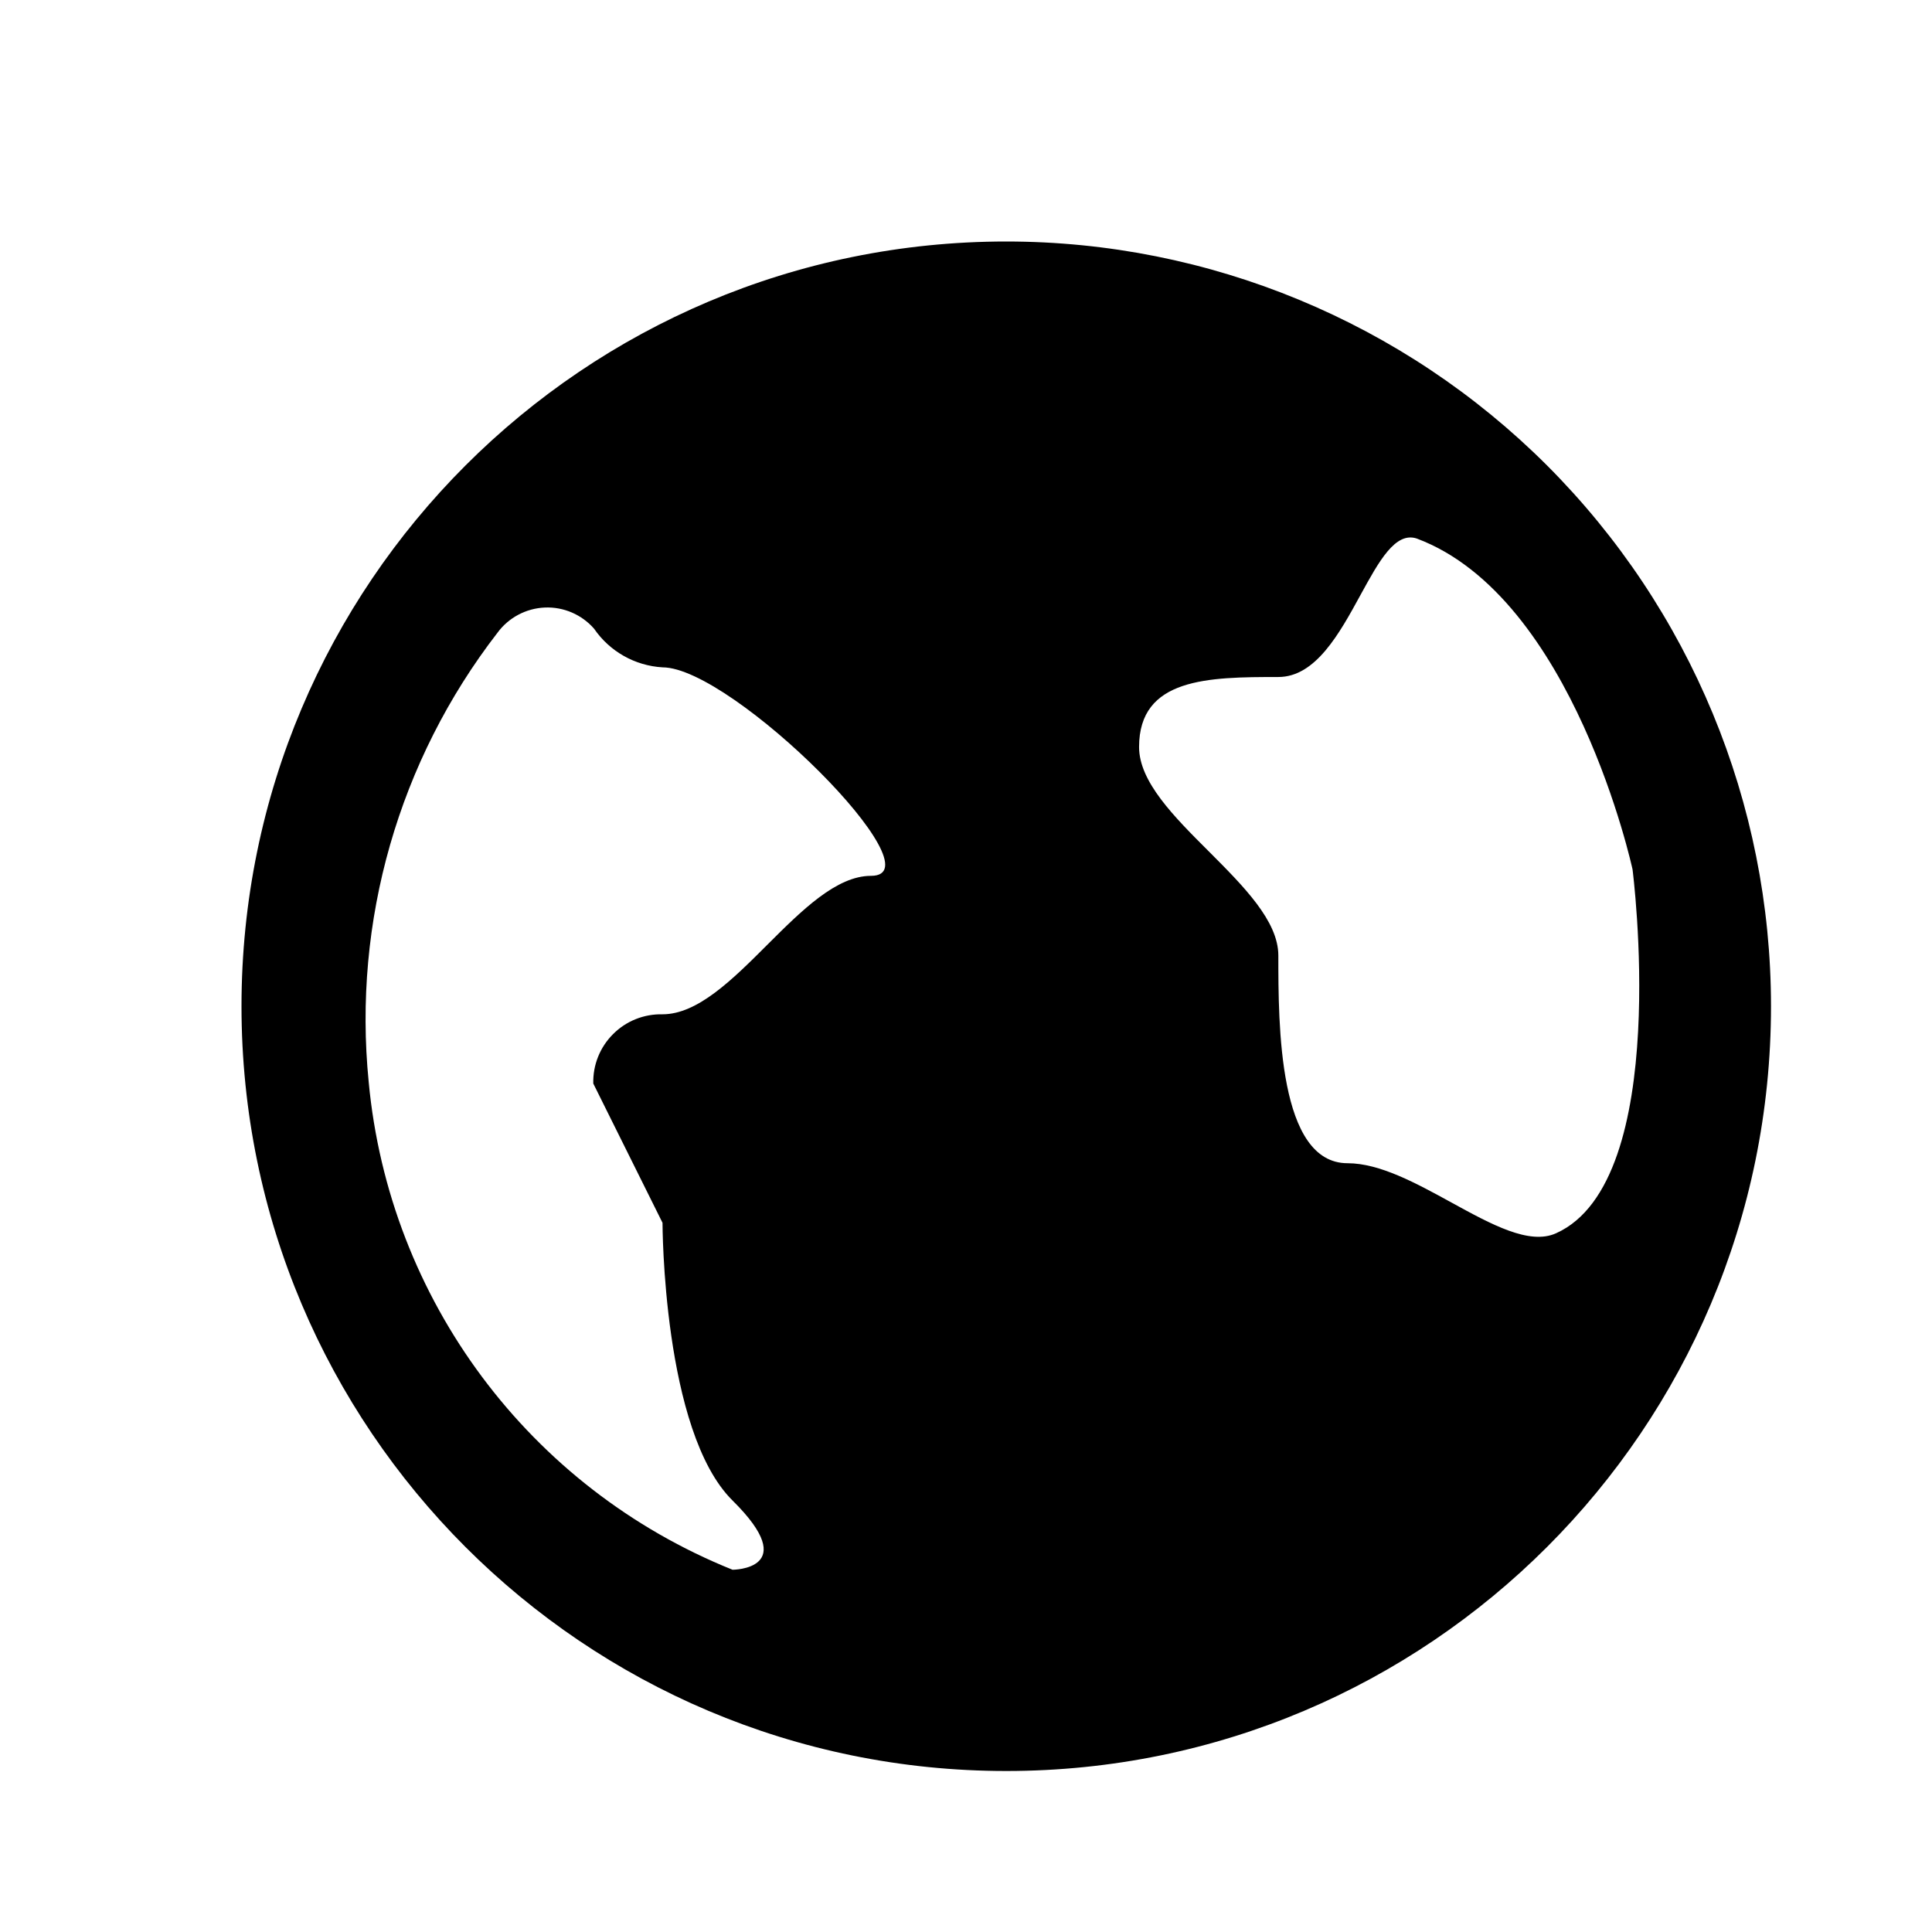
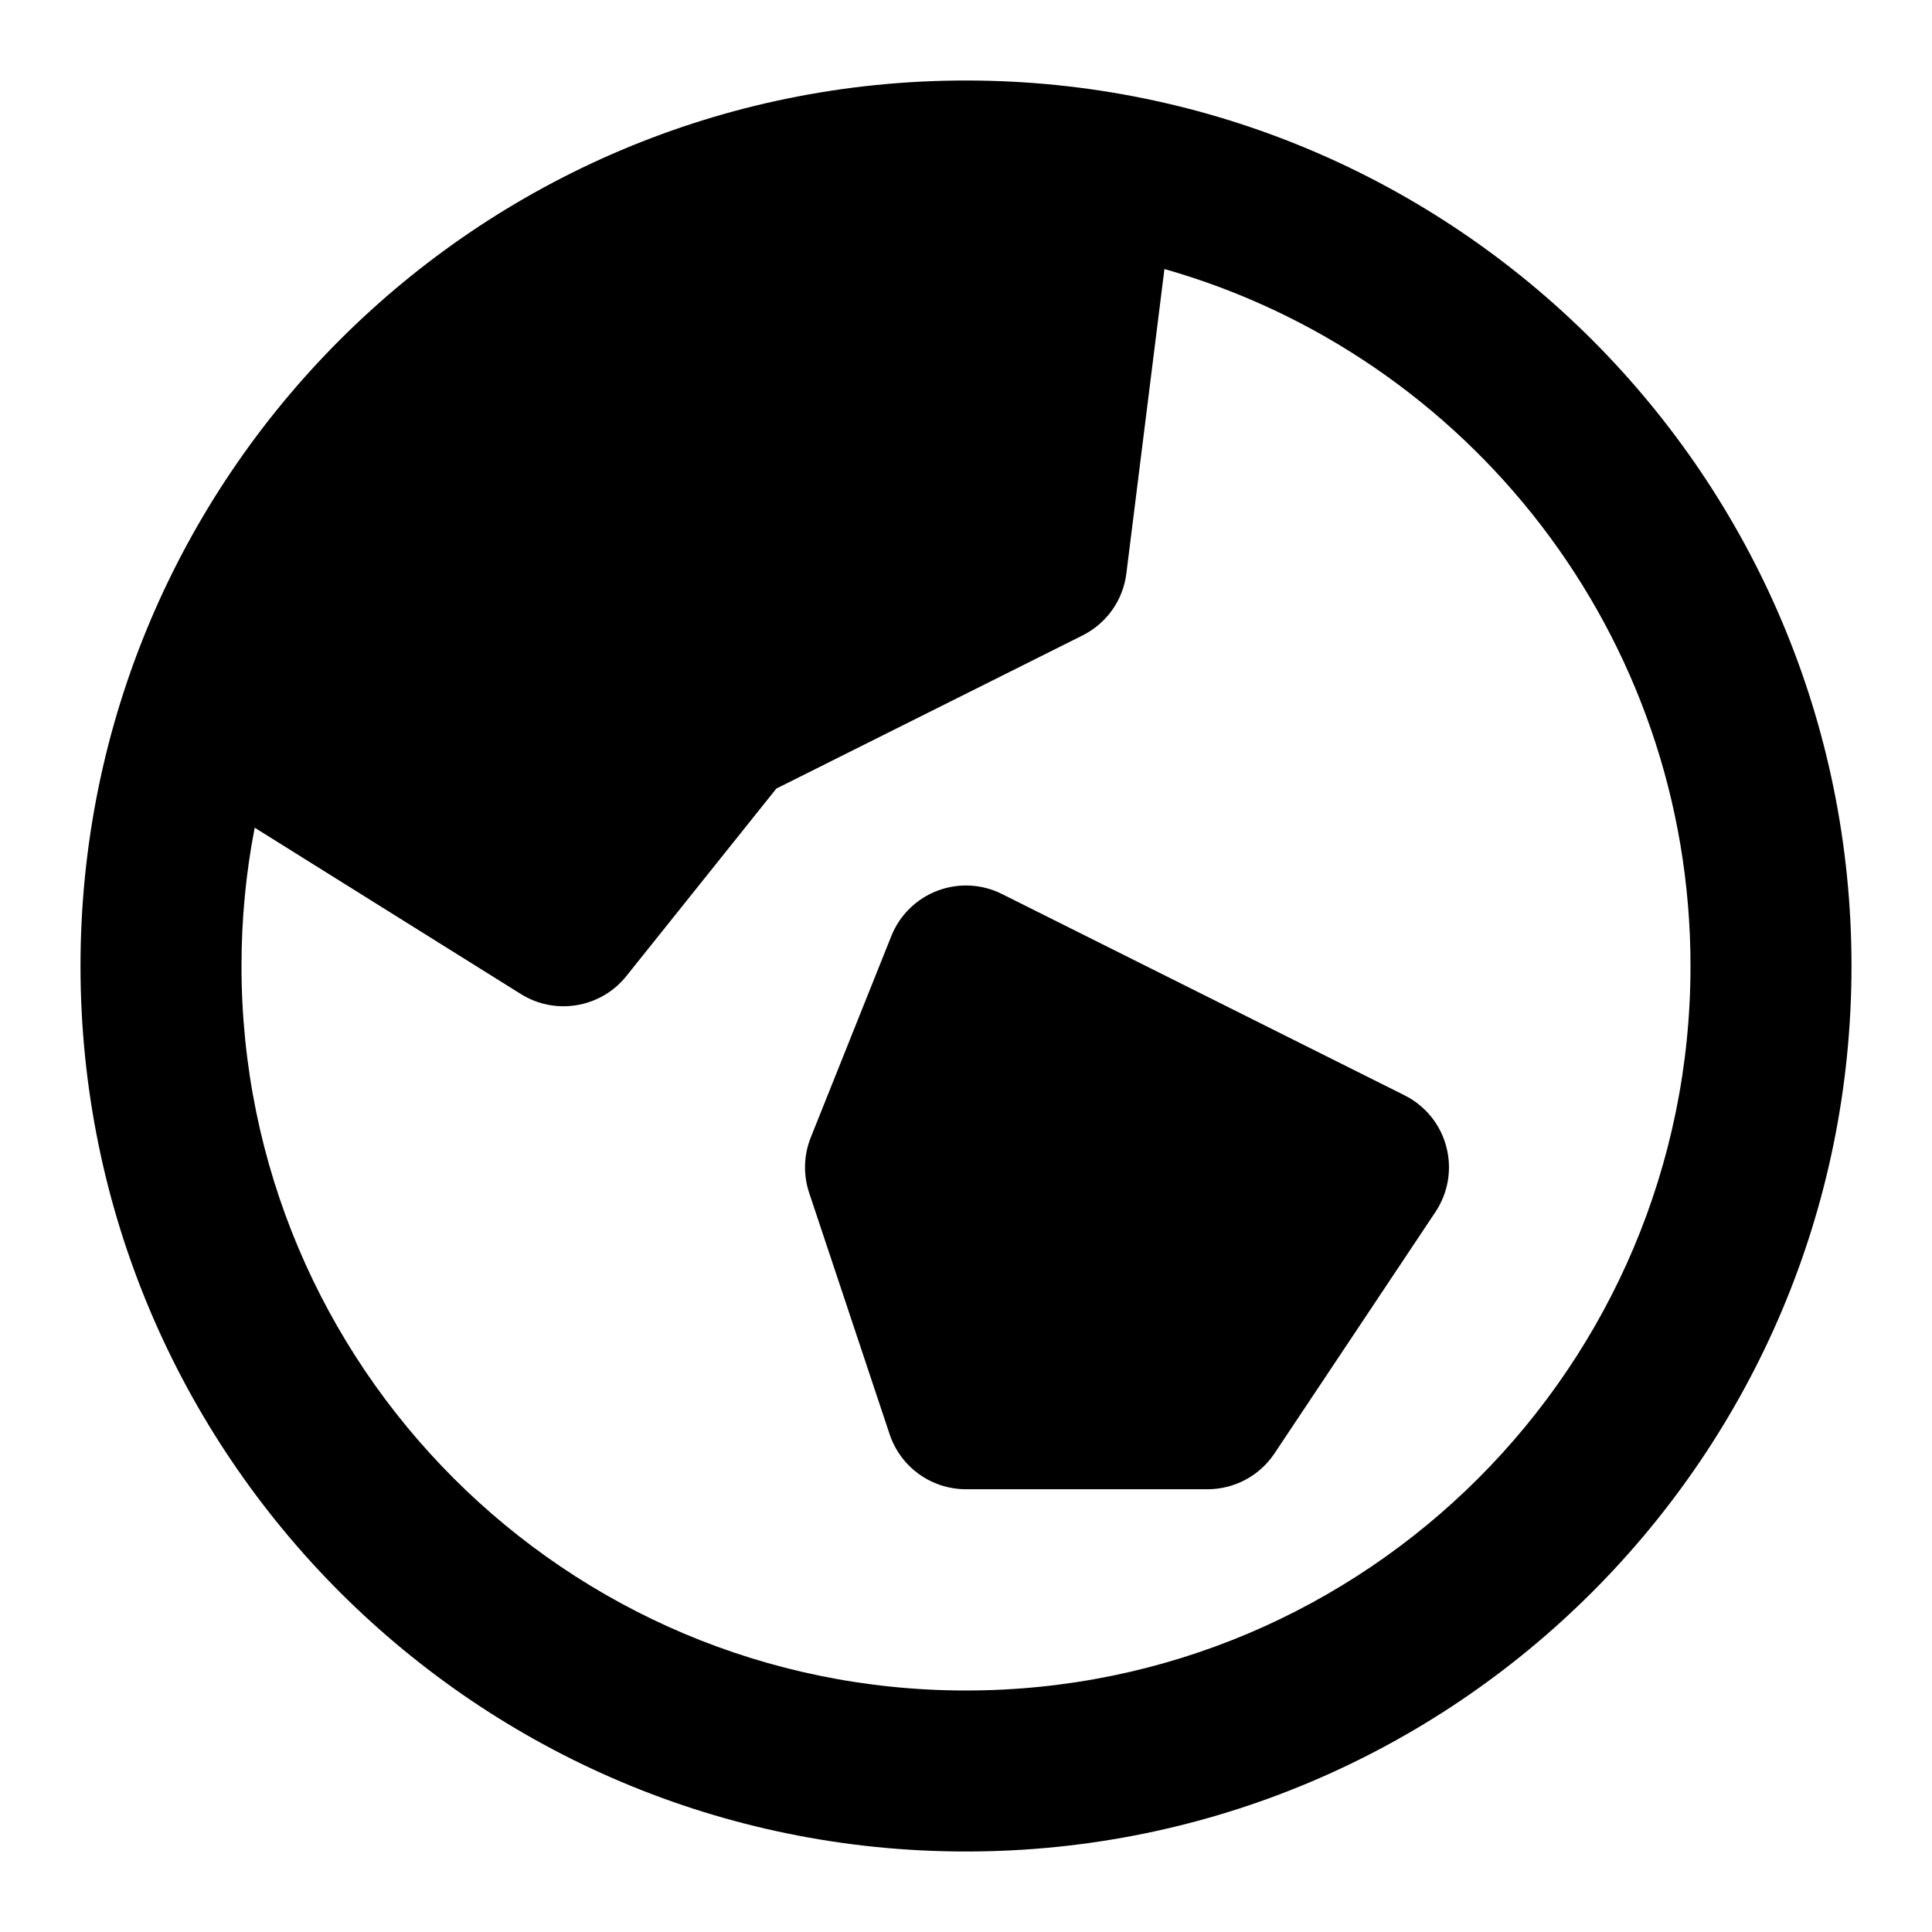
<svg xmlns="http://www.w3.org/2000/svg" viewBox="0 0 24 24" fill="none">
-   <path fill-rule="evenodd" clip-rule="evenodd" d="M12.5 3C7.253 3 3 7.253 3 12.5C3 17.747 7.253 22 12.5 22C17.747 22 22 17.747 22 12.5C22 9.98 20.999 7.564 19.218 5.782C17.436 4.001 15.02 3 12.5 3ZM10.82 10.88C10.391 10.88 9.962 11.307 9.532 11.736C9.1 12.168 8.666 12.6 8.23 12.6C8 12.595 7.778 12.683 7.616 12.846C7.453 13.008 7.364 13.23 7.37 13.46L8.23 15.19C8.23 15.19 8.23 17.78 9.1 18.64C9.97 19.5 9.1 19.5 9.1 19.5C6.577 18.486 4.833 16.147 4.58 13.44C4.381 11.444 4.953 9.447 6.18 7.86C6.318 7.672 6.535 7.557 6.768 7.547C7.001 7.537 7.226 7.634 7.38 7.81C7.574 8.093 7.888 8.27 8.23 8.29C9.1 8.29 11.69 10.88 10.82 10.88ZM18.03 14.938C18.528 15.211 18.999 15.47 19.33 15.32C20.78 14.67 20.28 10.8 20.28 10.8C20.28 10.8 19.55 7.42 17.6 6.69C17.333 6.601 17.13 6.972 16.9 7.392C16.639 7.87 16.343 8.41 15.88 8.41C15.01 8.41 14.15 8.42 14.15 9.28C14.15 9.71 14.582 10.143 15.015 10.575C15.447 11.008 15.88 11.44 15.88 11.87C15.88 12.73 15.88 14.45 16.74 14.45C17.141 14.45 17.596 14.7 18.03 14.938Z" fill="currentColor" />
+   <path fill-rule="evenodd" clip-rule="evenodd" d="M12.447 11.106C12.197 10.98 11.906 10.966 11.645 11.065C11.383 11.165 11.175 11.369 11.072 11.629L10.072 14.129C9.984 14.348 9.977 14.592 10.051 14.816L11.051 17.816C11.187 18.225 11.57 18.5 12 18.5H15C15.334 18.5 15.647 18.333 15.832 18.055L17.832 15.055C17.991 14.816 18.04 14.521 17.966 14.243C17.893 13.966 17.704 13.734 17.447 13.606L12.447 11.106Z" fill="currentColor" />
+   <path fill-rule="evenodd" clip-rule="evenodd" d="M12 23C18.075 23 23 18.075 23 12C23 5.925 18.075 1 12 1C5.925 1 1 5.925 1 12C1 18.075 5.925 23 12 23ZM12 21C16.971 21 21 16.971 21 12C21 7.884 18.237 4.414 14.465 3.342L13.992 7.124C13.951 7.456 13.746 7.745 13.447 7.894L9.644 9.796L7.781 12.125C7.464 12.521 6.9 12.617 6.47 12.348L3.164 10.282C3.056 10.838 3 11.412 3 12C3 16.971 7.029 21 12 21Z" fill="currentColor" />
</svg>
